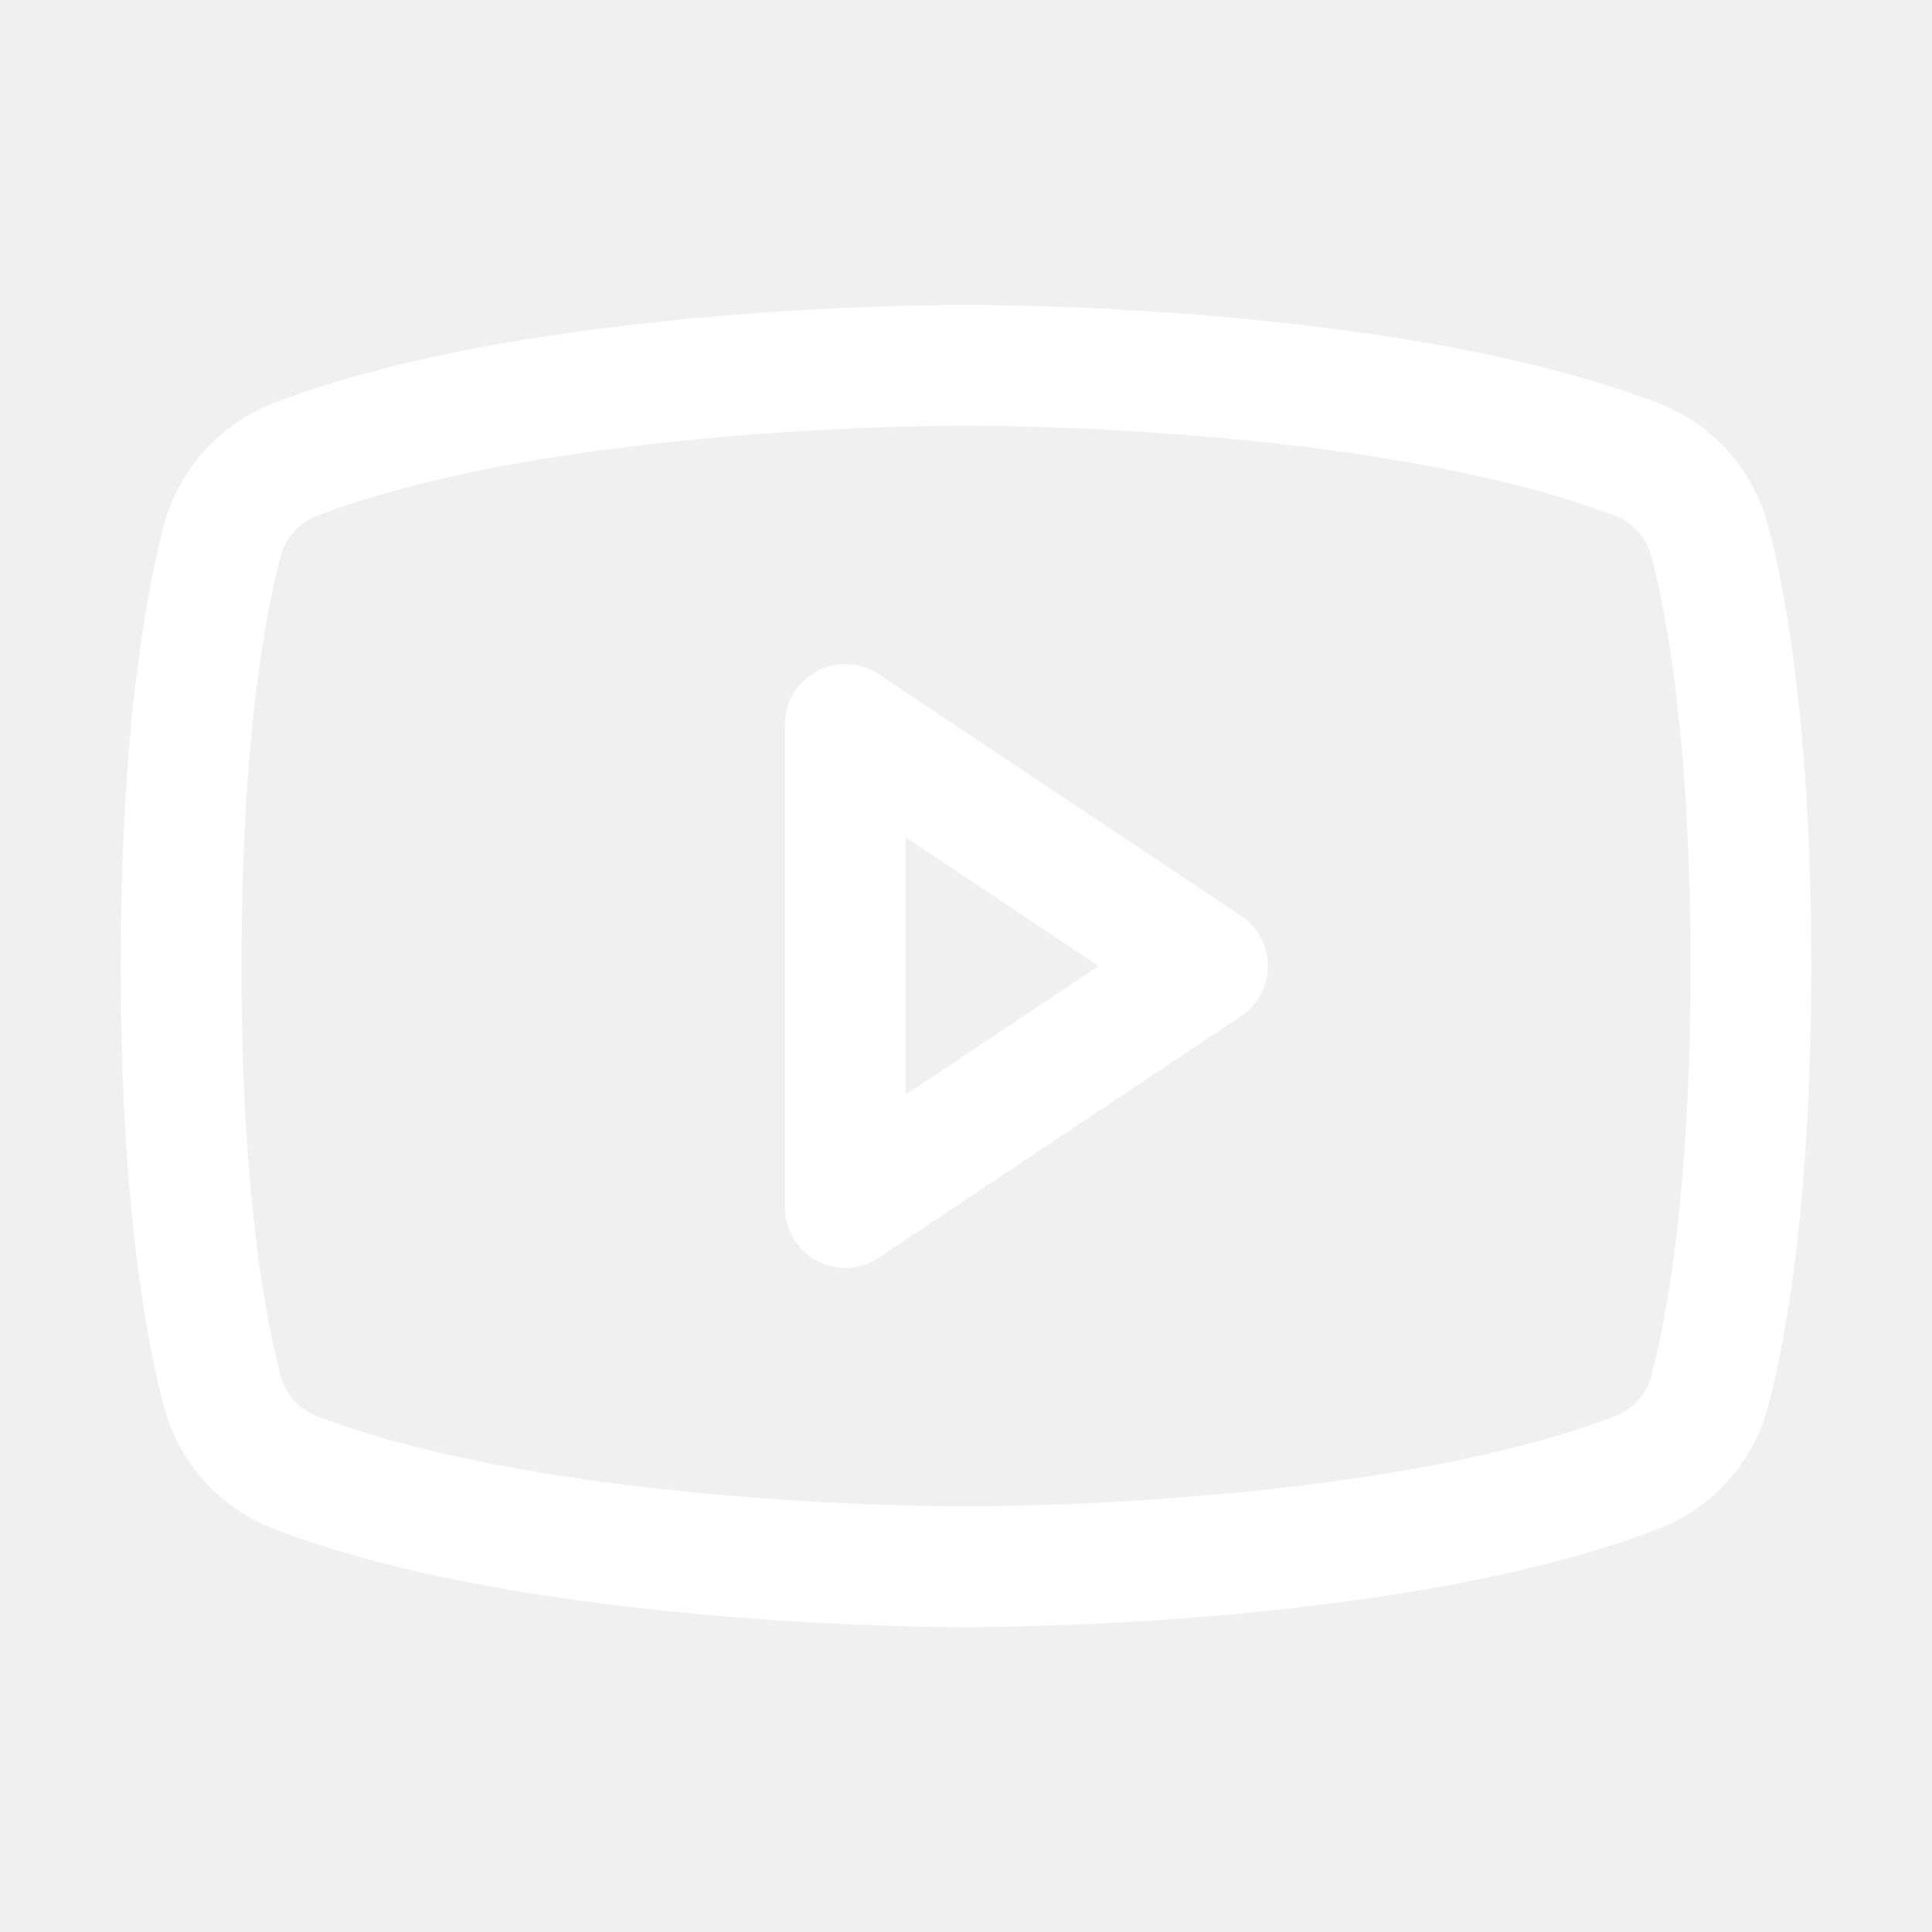
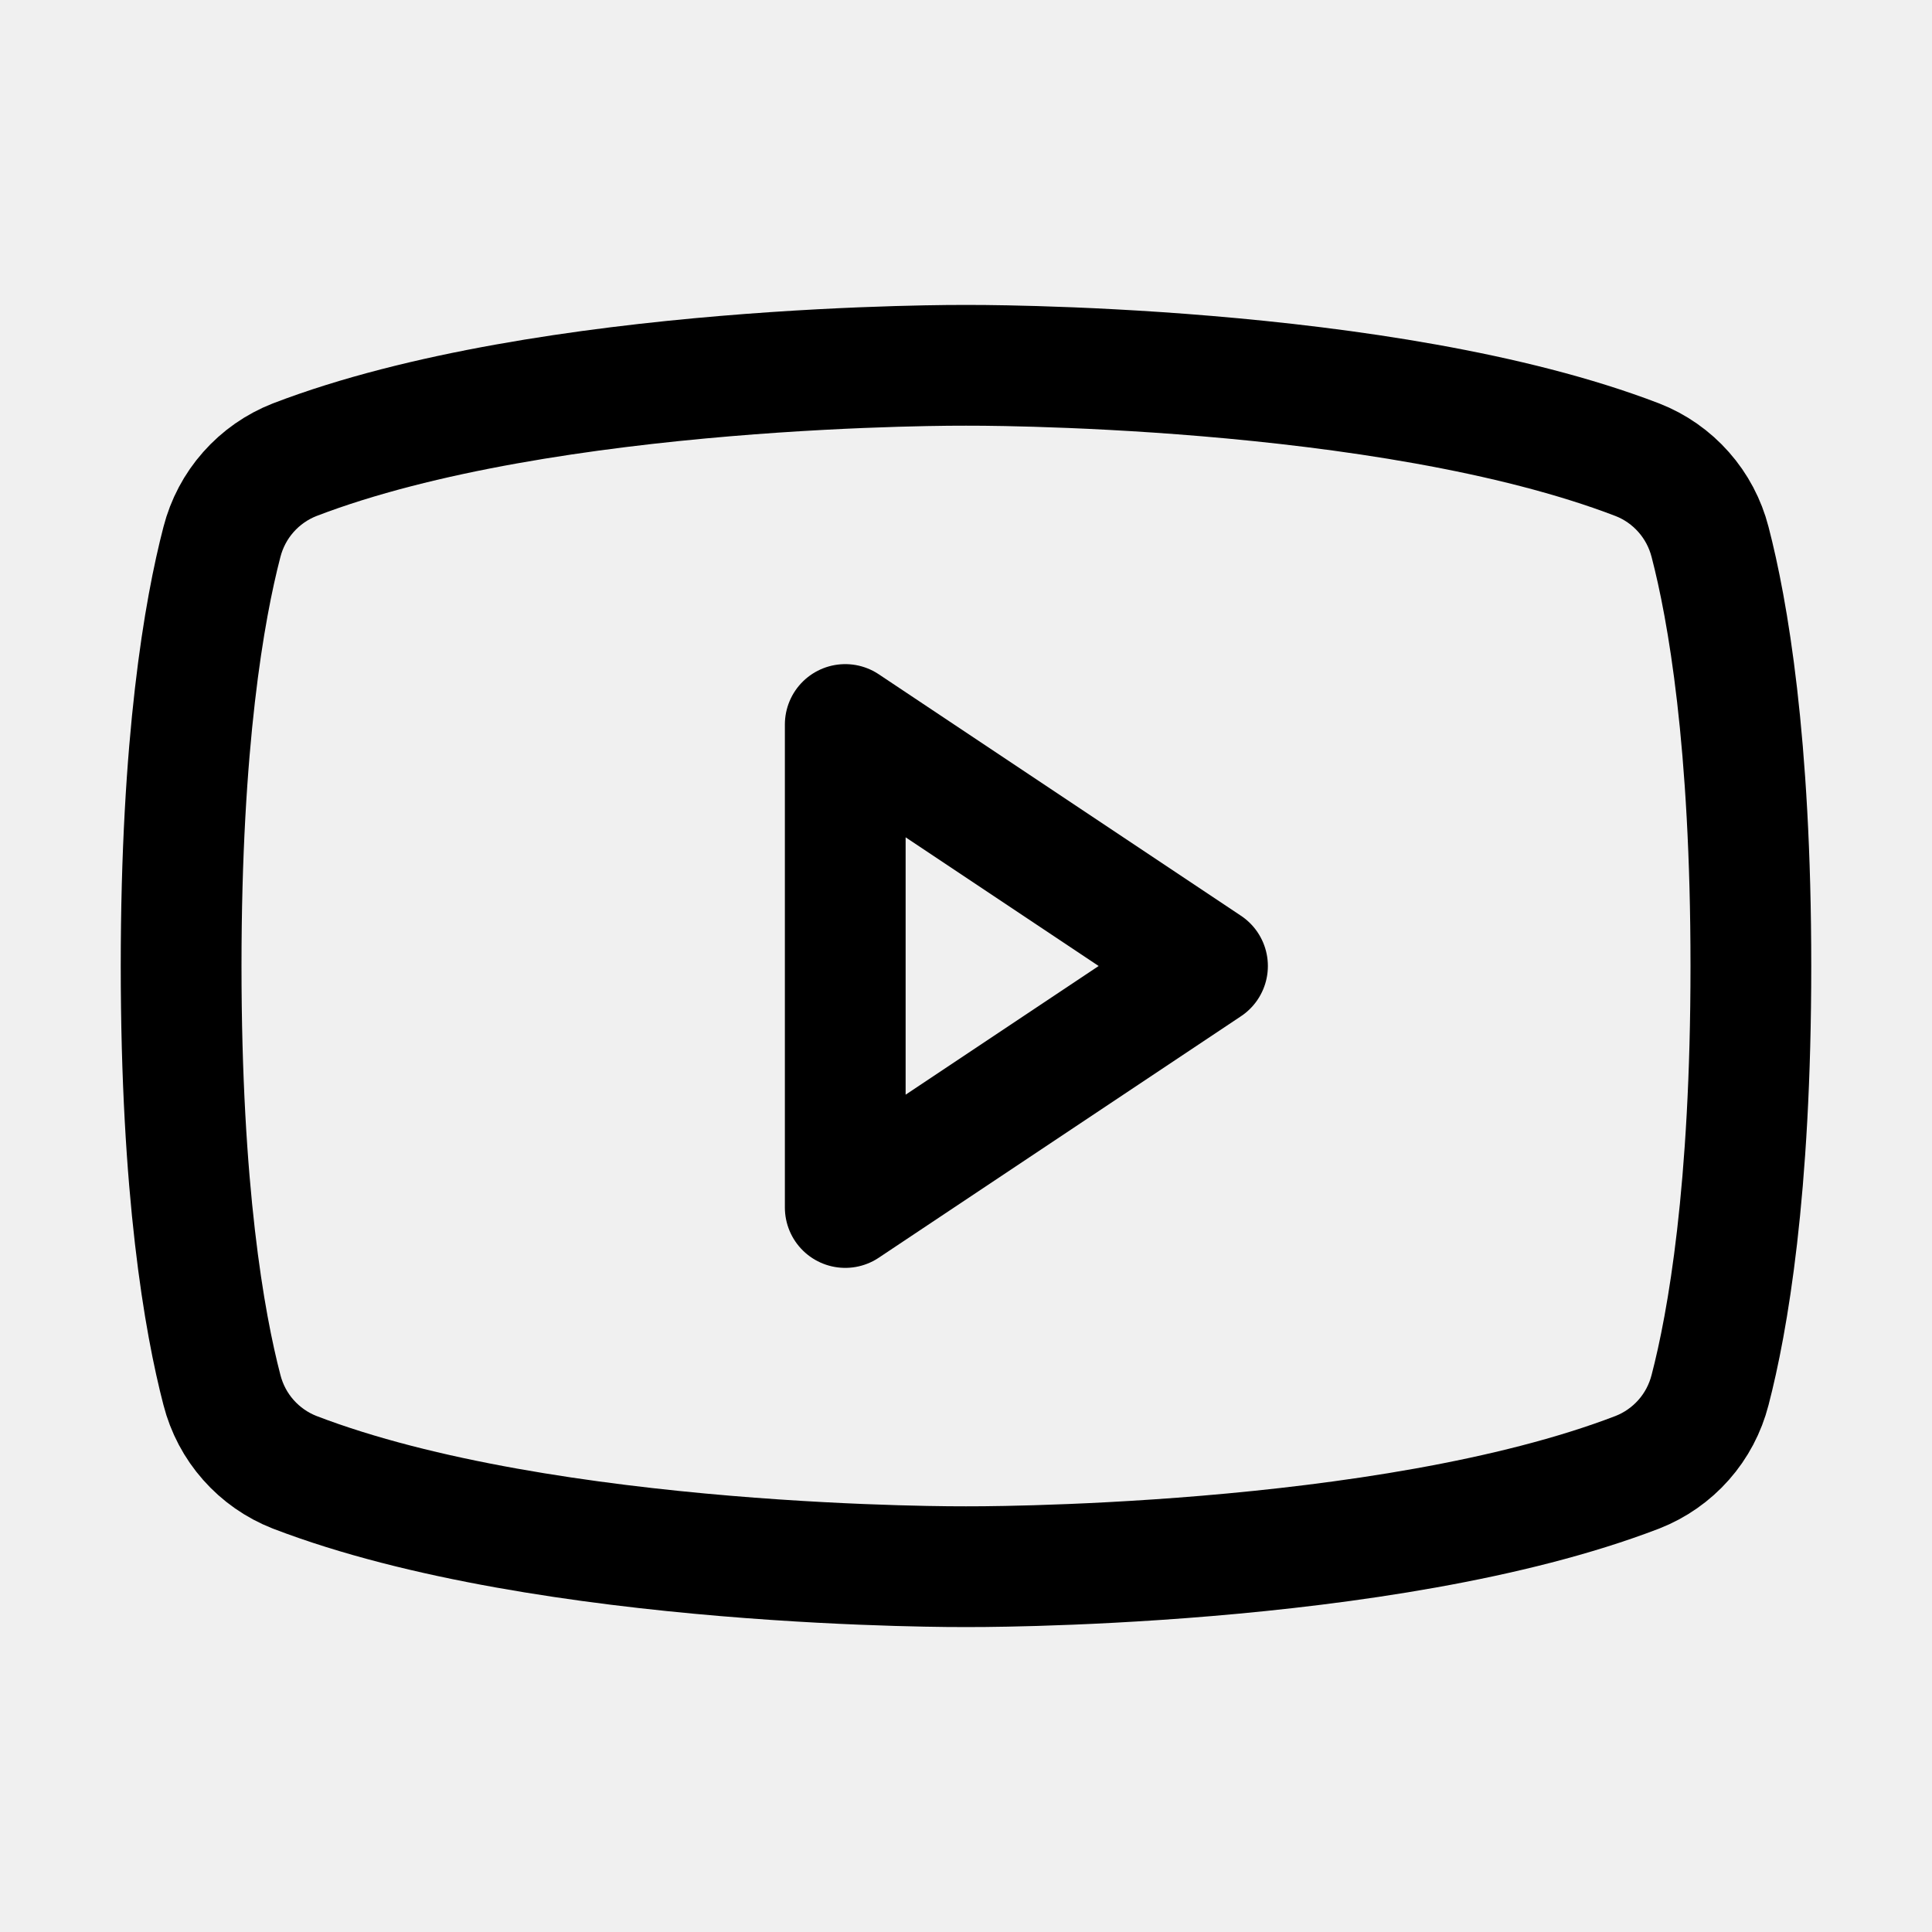
- <svg xmlns="http://www.w3.org/2000/svg" width="24" height="24" viewBox="0 0 24 24" fill="none">
-   <path d="M15 12L10.5 9V15L15 12Z" stroke="white" stroke-width="1.5" stroke-linecap="round" stroke-linejoin="round" />
-   <path d="M2.25 12C2.25 14.79 2.538 16.426 2.757 17.267C2.816 17.497 2.928 17.71 3.085 17.887C3.242 18.065 3.44 18.203 3.66 18.289C6.799 19.495 12 19.462 12 19.462C12 19.462 17.201 19.495 20.34 18.289C20.56 18.203 20.758 18.065 20.915 17.887C21.072 17.71 21.184 17.497 21.243 17.267C21.462 16.426 21.75 14.79 21.75 12C21.75 9.21 21.462 7.574 21.243 6.732C21.184 6.503 21.072 6.29 20.915 6.113C20.758 5.935 20.561 5.797 20.34 5.711C17.201 4.505 12 4.538 12 4.538C12 4.538 6.799 4.505 3.66 5.711C3.44 5.797 3.242 5.935 3.085 6.113C2.928 6.29 2.816 6.503 2.757 6.732C2.538 7.574 2.25 9.21 2.25 12Z" stroke="white" stroke-width="1.5" stroke-linecap="round" stroke-linejoin="round" />
+ <svg xmlns="http://www.w3.org/2000/svg" viewBox="0 0 24 24" fill="none">
+   <path d="M15 12L10.5 9V15L15 12Z" stroke="currentColor" stroke-width="1.5" stroke-linecap="round" stroke-linejoin="round" />
+   <path d="M2.25 12C2.25 14.79 2.538 16.426 2.757 17.267C2.816 17.497 2.928 17.71 3.085 17.887C3.242 18.065 3.44 18.203 3.66 18.289C6.799 19.495 12 19.462 12 19.462C12 19.462 17.201 19.495 20.34 18.289C20.56 18.203 20.758 18.065 20.915 17.887C21.072 17.71 21.184 17.497 21.243 17.267C21.462 16.426 21.75 14.79 21.75 12C21.75 9.21 21.462 7.574 21.243 6.732C21.184 6.503 21.072 6.29 20.915 6.113C20.758 5.935 20.561 5.797 20.34 5.711C17.201 4.505 12 4.538 12 4.538C12 4.538 6.799 4.505 3.66 5.711C3.44 5.797 3.242 5.935 3.085 6.113C2.928 6.29 2.816 6.503 2.757 6.732C2.538 7.574 2.25 9.21 2.25 12Z" stroke="currentColor" stroke-width="1.5" stroke-linecap="round" stroke-linejoin="round" />
</svg>
